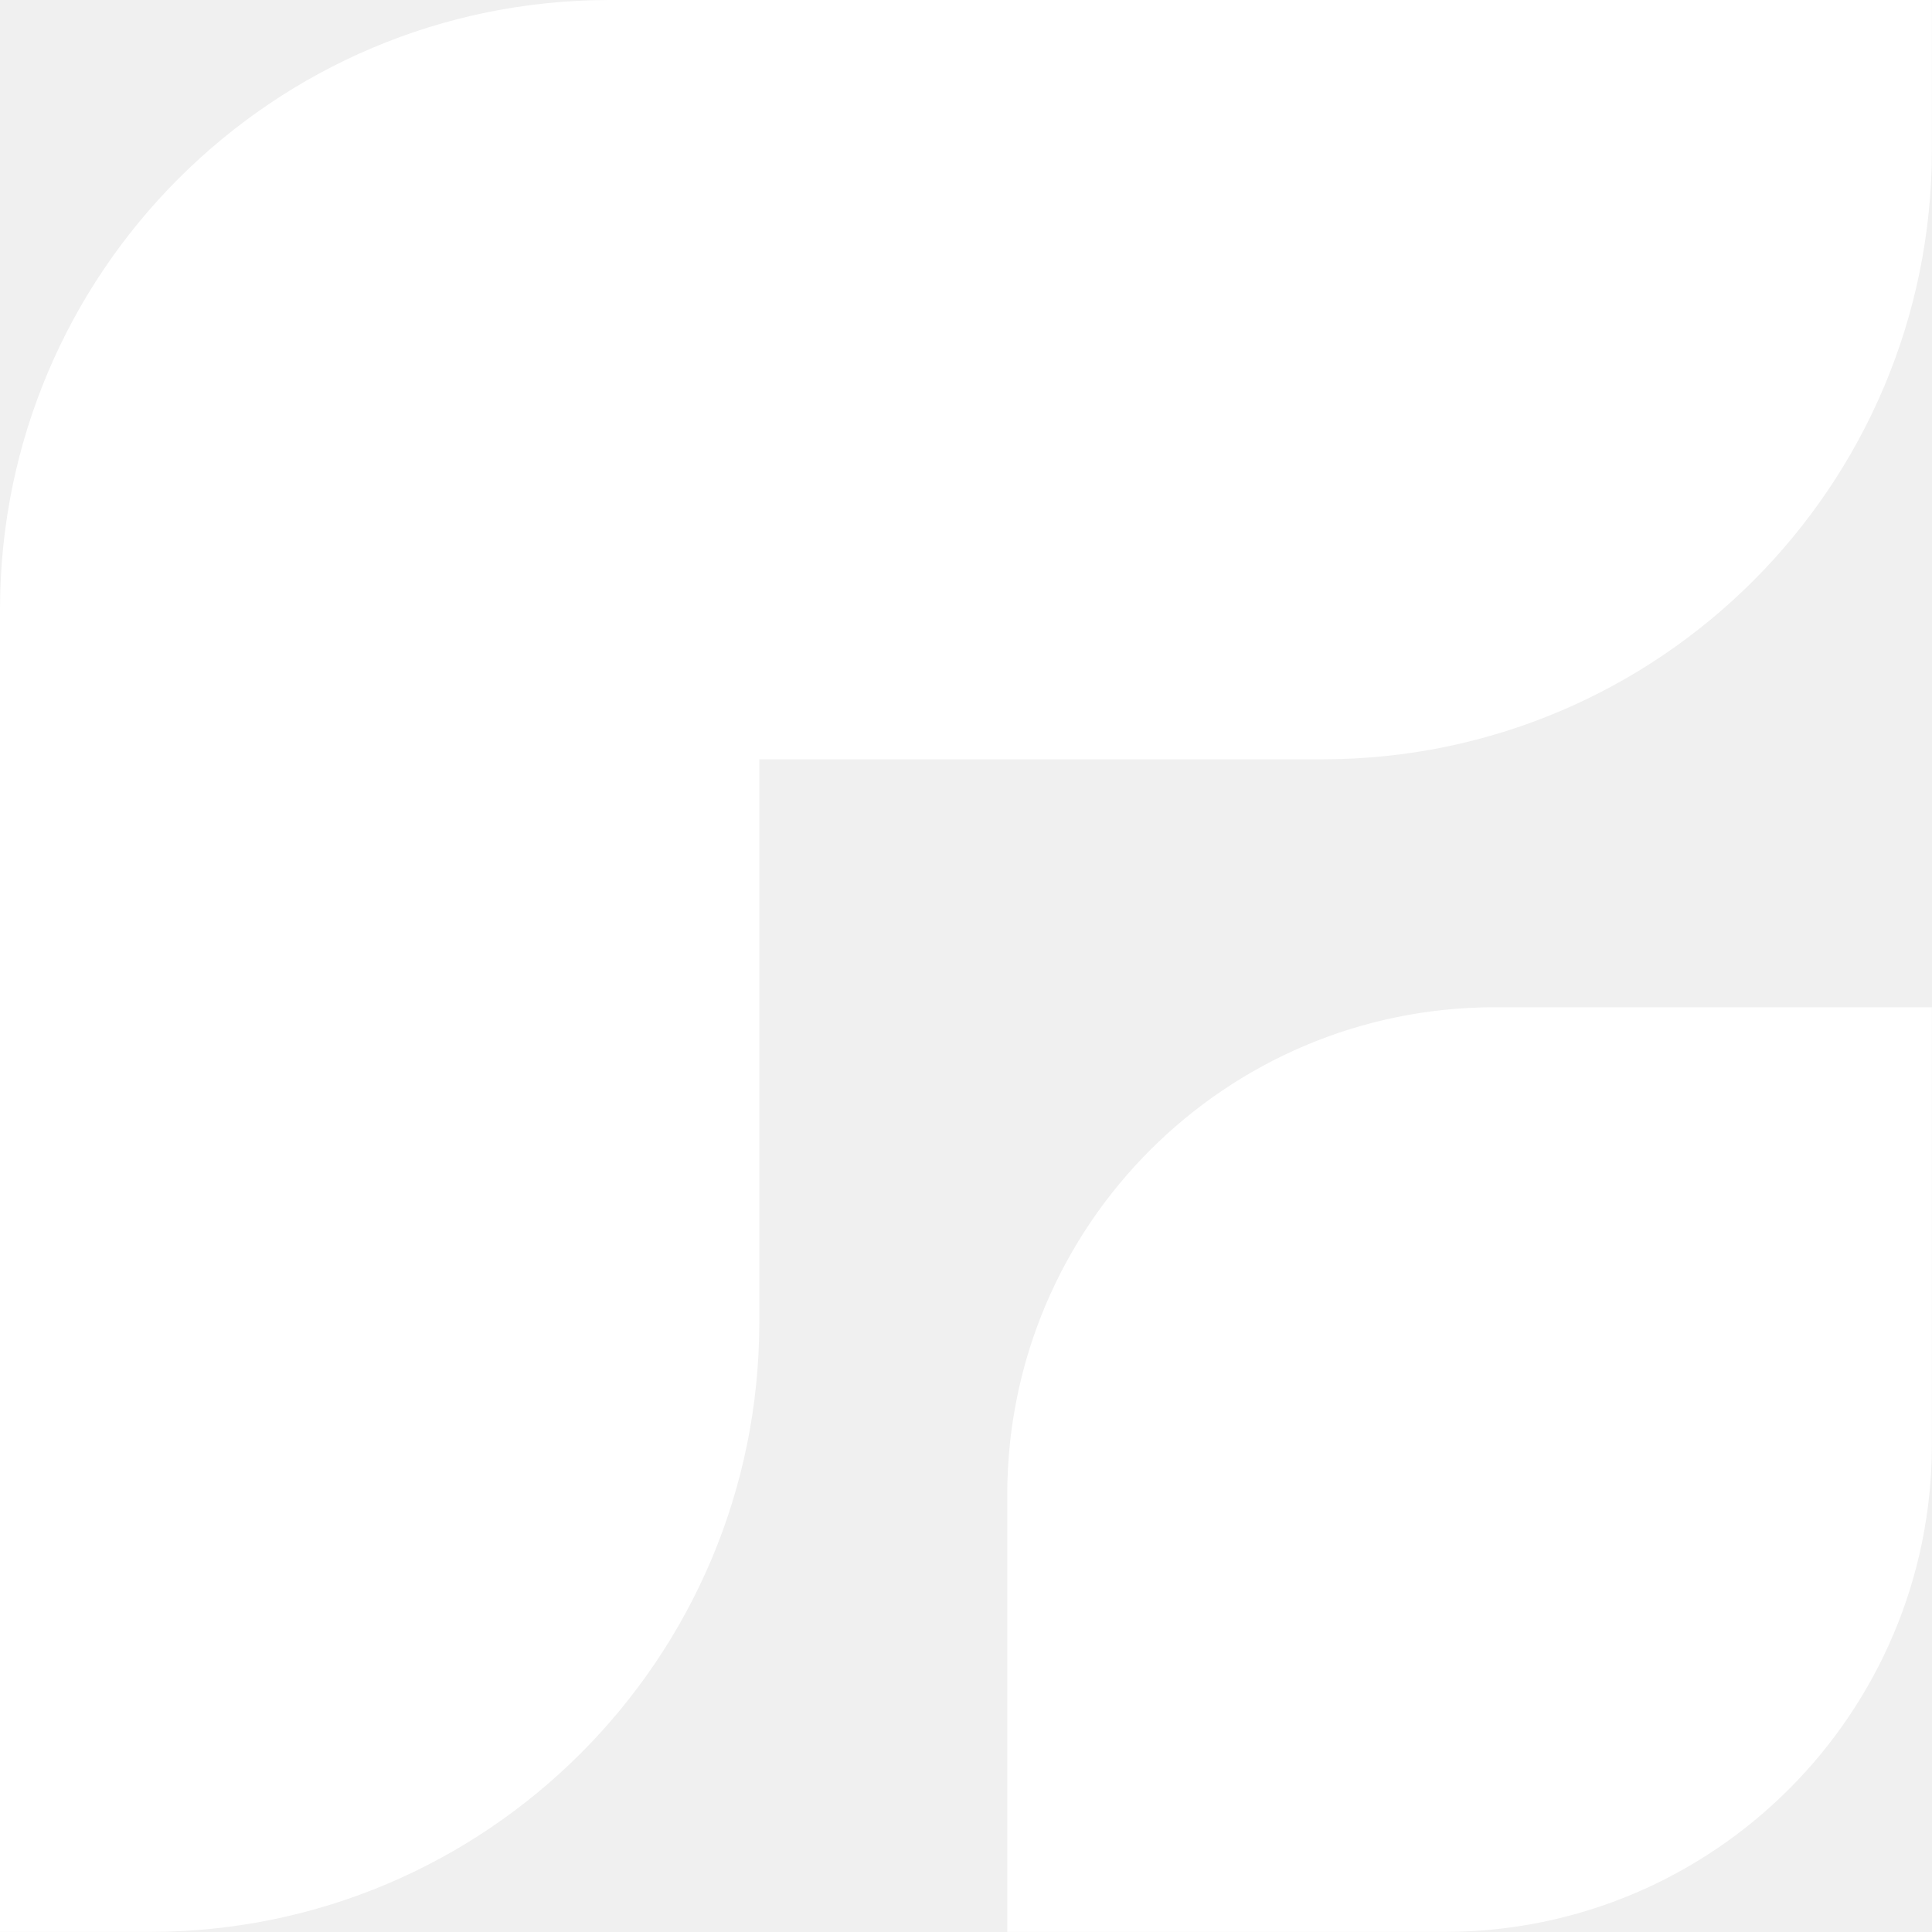
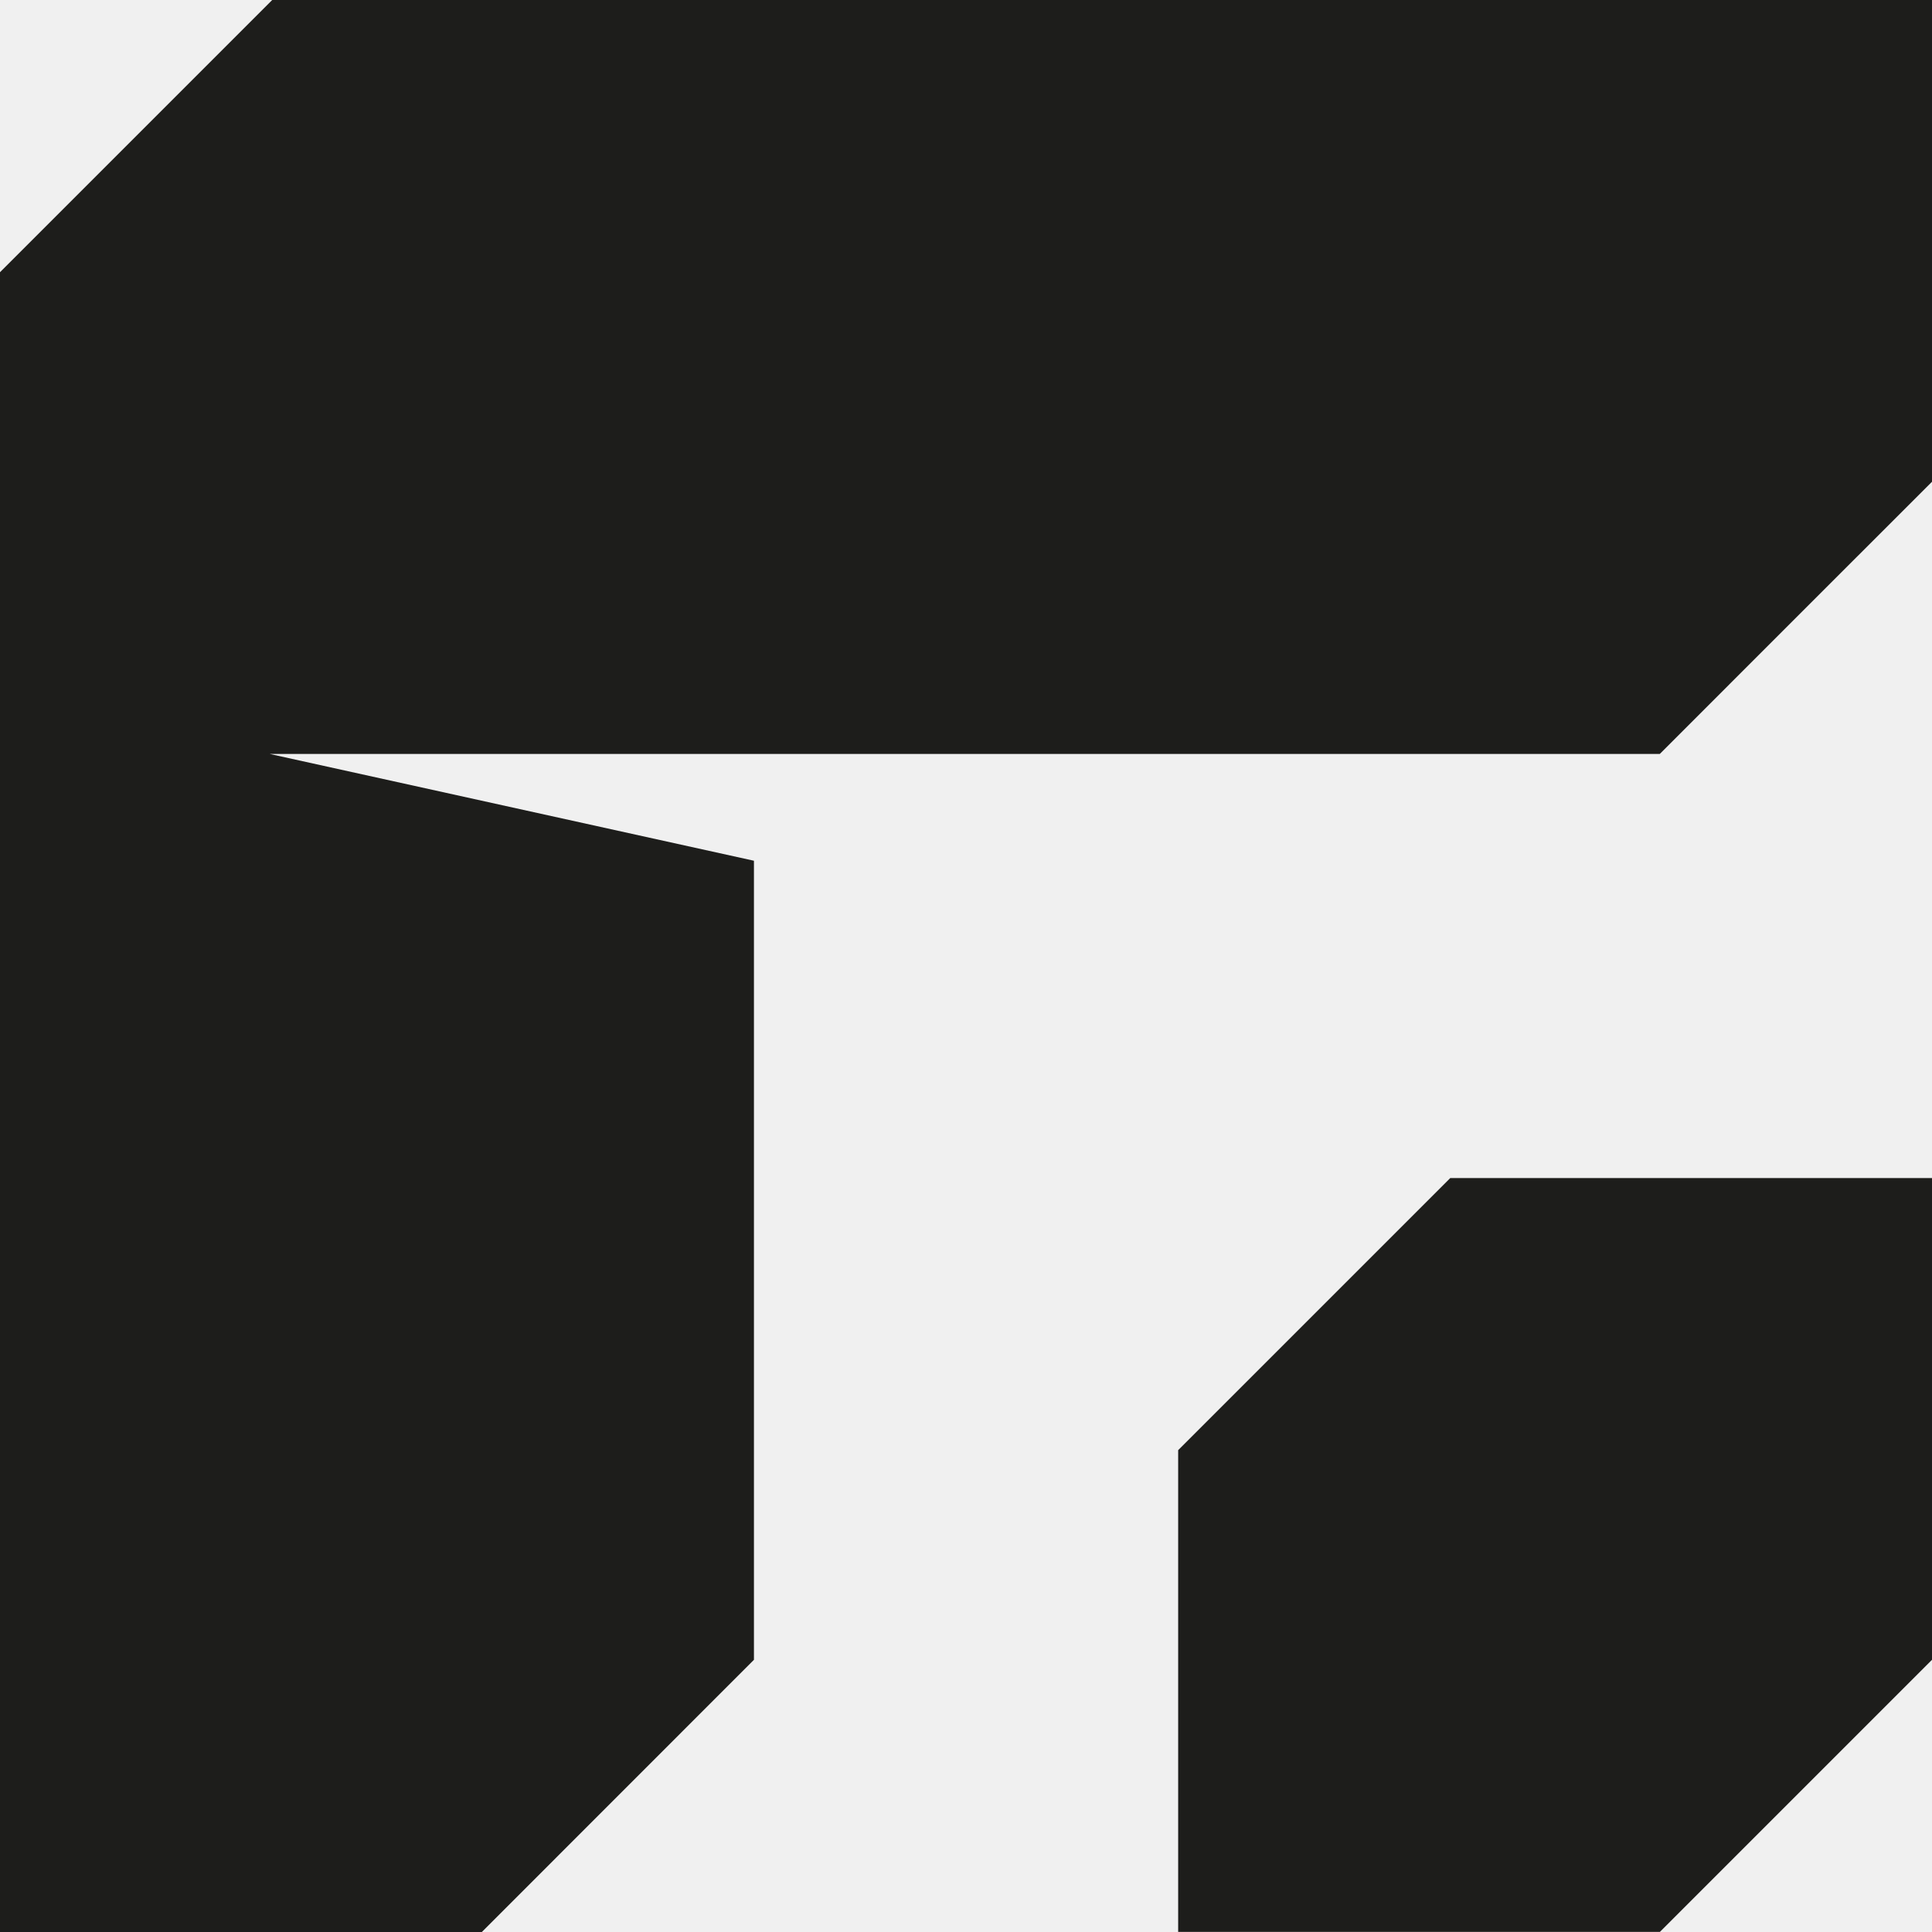
- <svg xmlns="http://www.w3.org/2000/svg" id="Capa_2" data-name="Capa 2" viewBox="0 0 208.67 208.67">
+ <svg xmlns="http://www.w3.org/2000/svg" id="Capa_2" data-name="Capa 2" viewBox="0 0 176.02 176.02">
  <defs>
    <style>
      .cls-1 {
-         fill: #fff;
+         fill: #1d1d1b;
      }
    </style>
  </defs>
  <g id="Capa_1-2" data-name="Capa 1">
    <g>
-       <path class="cls-1" d="M65.85,0C29.48,0,0,29.48,0,65.85v142.81h16.16c36.37,0,65.85-29.48,65.85-65.85v-60.8h60.8c36.37,0,65.85-29.48,65.85-65.85V0H65.85Z" />
-       <path class="cls-1" d="M108.79,161.47v47.19h47.19c29.1,0,52.68-23.59,52.68-52.68v-47.19h-47.19c-29.1,0-52.68,23.59-52.68,52.68Z" />
+       <path class="cls-1" d="M176.02,0v43.89c-9.69,9.69-15.12,15.11-24.8,24.8H24.57l44.12,9.73v72.8c-9.68,9.68-15.11,15.11-24.79,24.8H0V24.8C9.69,15.12,15.12,9.69,24.8,0h151.22Z" />
+       <path class="cls-1" d="M176.02,107.33v43.89l-24.79,24.79h-43.89v-43.89l24.79-24.79h43.89Z" />
    </g>
  </g>
</svg>
